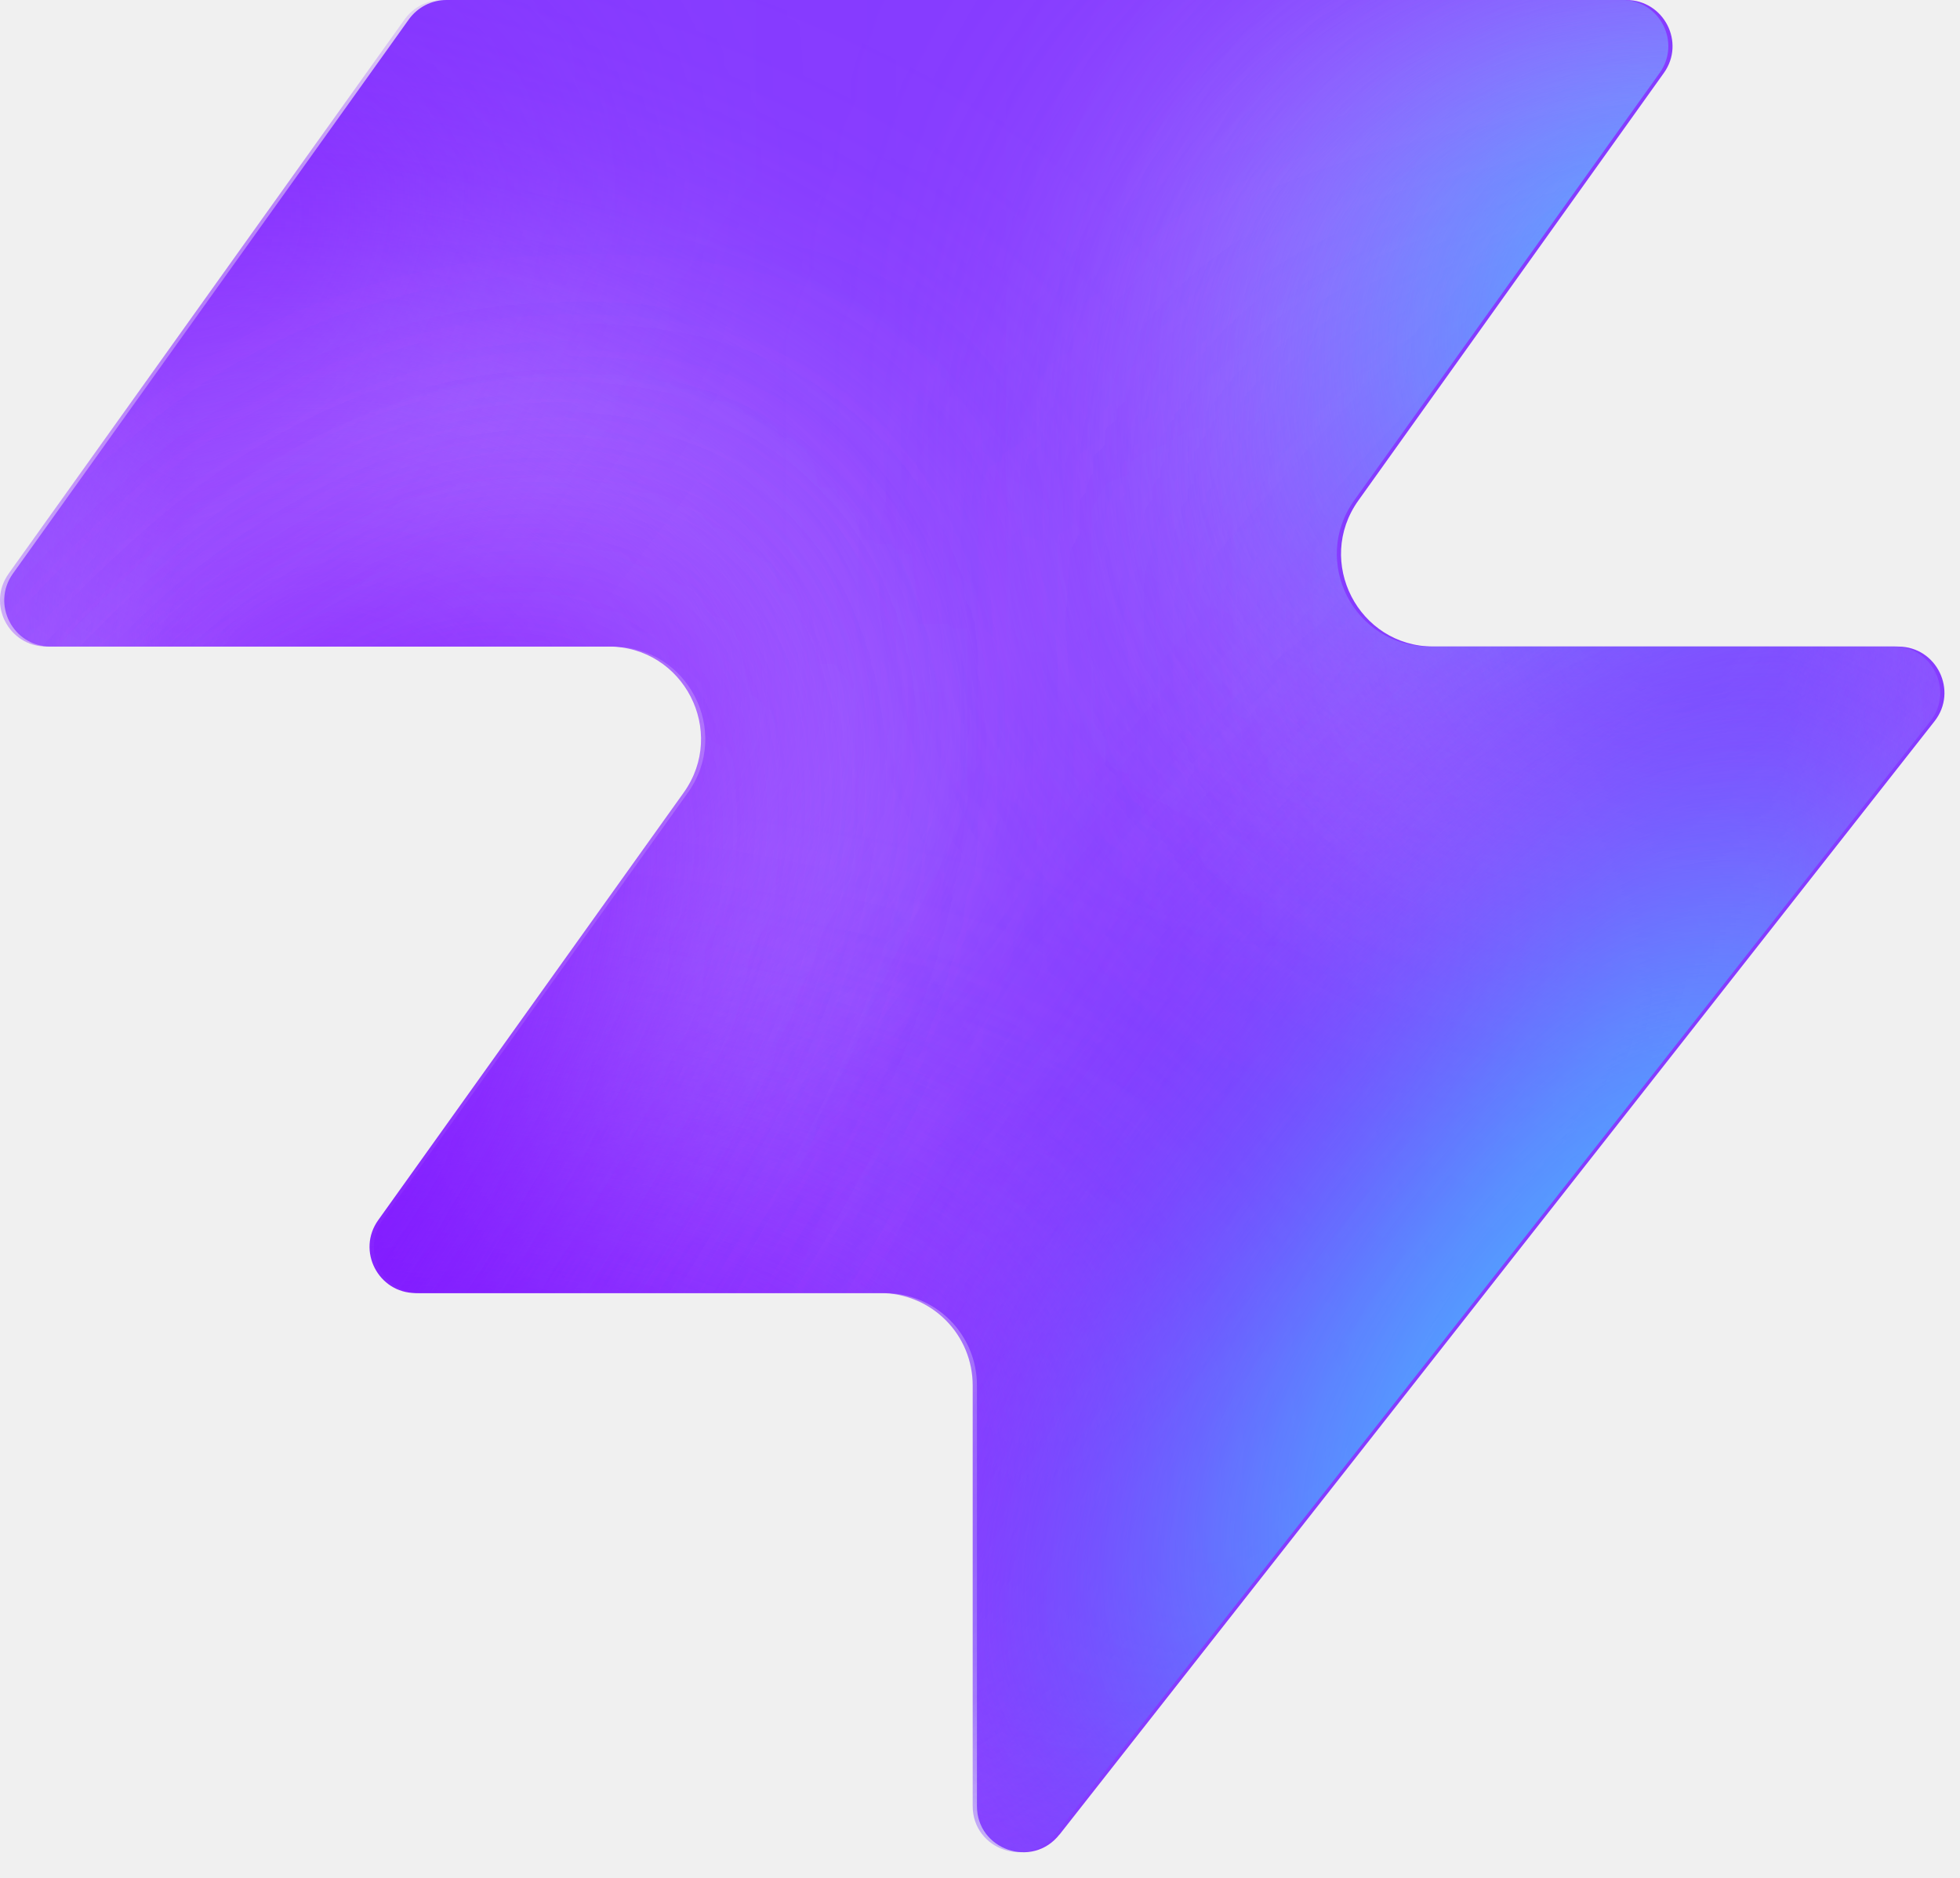
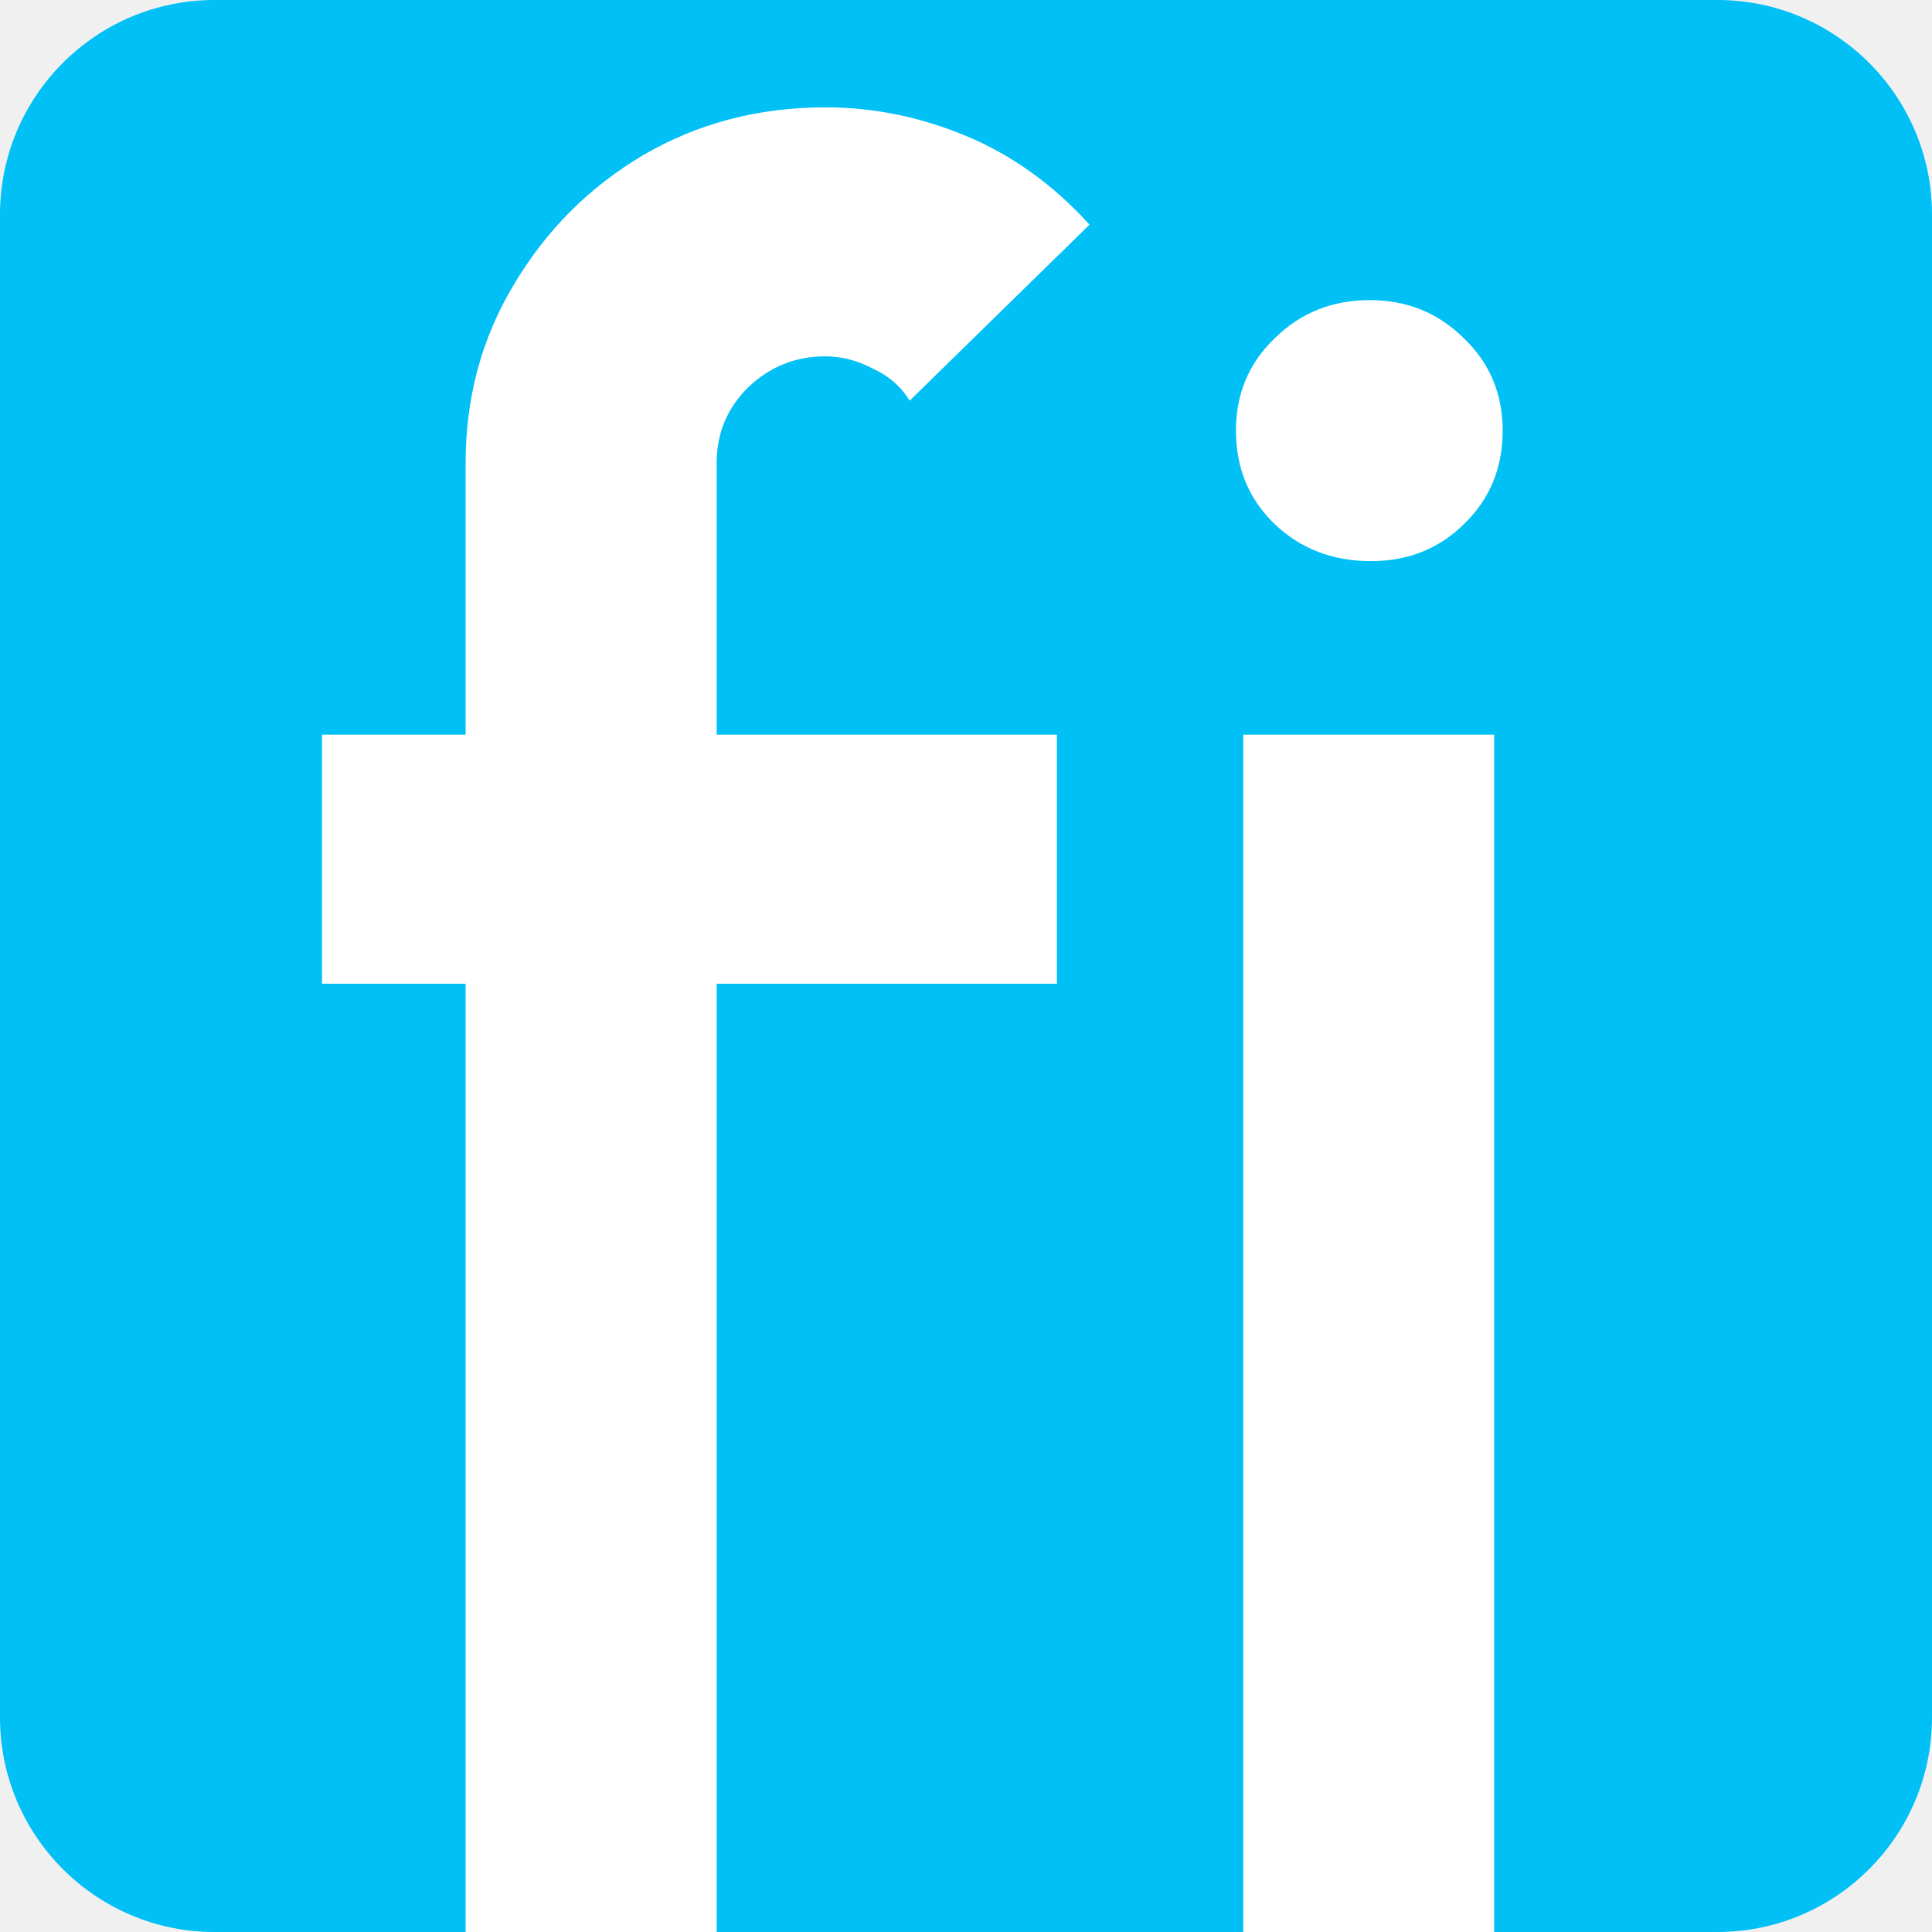
- <svg xmlns="http://www.w3.org/2000/svg" width="48" height="46" fill="none" viewBox="0 0 48 46">
-   <path fill="#863bff" d="M25.946 44.938c-.664.845-2.021.375-2.021-.698V33.937a2.26 2.26 0 0 0-2.262-2.262H10.287c-.92 0-1.456-1.04-.92-1.788l7.48-10.471c1.07-1.497 0-3.578-1.842-3.578H1.237c-.92 0-1.456-1.04-.92-1.788L10.013.474c.214-.297.556-.474.92-.474h28.894c.92 0 1.456 1.04.92 1.788l-7.48 10.471c-1.07 1.498 0 3.579 1.842 3.579h11.377c.943 0 1.473 1.088.89 1.83L25.947 44.94z" style="fill:#863bff;fill:color(display-p3 .525 .23 1);fill-opacity:1" />
-   <mask id="a" width="48" height="46" x="0" y="0" maskUnits="userSpaceOnUse" style="mask-type:alpha">
-     <path fill="#000" d="M25.842 44.938c-.664.844-2.021.375-2.021-.698V33.937a2.26 2.26 0 0 0-2.262-2.262H10.183c-.92 0-1.456-1.04-.92-1.788l7.48-10.471c1.07-1.498 0-3.579-1.842-3.579H1.133c-.92 0-1.456-1.04-.92-1.787L9.91.473c.214-.297.556-.474.92-.474h28.894c.92 0 1.456 1.04.92 1.788l-7.48 10.471c-1.07 1.498 0 3.578 1.842 3.578h11.377c.943 0 1.473 1.088.89 1.832L25.843 44.94z" style="fill:#000;fill-opacity:1" />
-   </mask>
-   <g mask="url(#a)">
-     <g filter="url(#b)">
-       <ellipse cx="5.508" cy="14.704" fill="#ede6ff" rx="5.508" ry="14.704" style="fill:#ede6ff;fill:color(display-p3 .927 .903 1);fill-opacity:1" transform="matrix(.00324 1 1 -.00324 -4.47 31.516)" />
-     </g>
-     <g filter="url(#c)">
-       <ellipse cx="10.399" cy="29.851" fill="#ede6ff" rx="10.399" ry="29.851" style="fill:#ede6ff;fill:color(display-p3 .927 .903 1);fill-opacity:1" transform="matrix(.00324 1 1 -.00324 -39.328 7.883)" />
-     </g>
-     <g filter="url(#d)">
-       <ellipse cx="5.508" cy="30.487" fill="#7e14ff" rx="5.508" ry="30.487" style="fill:#7e14ff;fill:color(display-p3 .492 .077 1);fill-opacity:1" transform="rotate(89.814 -25.913 -14.639)scale(1 -1)" />
-     </g>
-     <g filter="url(#e)">
-       <ellipse cx="5.508" cy="30.599" fill="#7e14ff" rx="5.508" ry="30.599" style="fill:#7e14ff;fill:color(display-p3 .492 .077 1);fill-opacity:1" transform="rotate(89.814 -32.644 -3.334)scale(1 -1)" />
-     </g>
-     <g filter="url(#f)">
-       <ellipse cx="5.508" cy="30.599" fill="#7e14ff" rx="5.508" ry="30.599" style="fill:#7e14ff;fill:color(display-p3 .492 .077 1);fill-opacity:1" transform="matrix(.00324 1 1 -.00324 -34.34 30.47)" />
-     </g>
-     <g filter="url(#g)">
-       <ellipse cx="14.072" cy="22.078" fill="#ede6ff" rx="14.072" ry="22.078" style="fill:#ede6ff;fill:color(display-p3 .927 .903 1);fill-opacity:1" transform="rotate(93.35 24.506 48.493)scale(-1 1)" />
-     </g>
-     <g filter="url(#h)">
-       <ellipse cx="3.47" cy="21.501" fill="#7e14ff" rx="3.47" ry="21.501" style="fill:#7e14ff;fill:color(display-p3 .492 .077 1);fill-opacity:1" transform="rotate(89.009 28.708 47.59)scale(-1 1)" />
-     </g>
-     <g filter="url(#i)">
-       <ellipse cx="3.47" cy="21.501" fill="#7e14ff" rx="3.47" ry="21.501" style="fill:#7e14ff;fill:color(display-p3 .492 .077 1);fill-opacity:1" transform="rotate(89.009 28.708 47.59)scale(-1 1)" />
-     </g>
-     <g filter="url(#j)">
-       <ellipse cx=".387" cy="8.972" fill="#7e14ff" rx="4.407" ry="29.108" style="fill:#7e14ff;fill:color(display-p3 .492 .077 1);fill-opacity:1" transform="rotate(39.51 .387 8.972)" />
-     </g>
-     <g filter="url(#k)">
-       <ellipse cx="47.523" cy="-6.092" fill="#7e14ff" rx="4.407" ry="29.108" style="fill:#7e14ff;fill:color(display-p3 .492 .077 1);fill-opacity:1" transform="rotate(37.892 47.523 -6.092)" />
-     </g>
-     <g filter="url(#l)">
-       <ellipse cx="41.412" cy="6.333" fill="#47bfff" rx="5.971" ry="9.665" style="fill:#47bfff;fill:color(display-p3 .28 .748 1);fill-opacity:1" transform="rotate(37.892 41.412 6.333)" />
-     </g>
-     <g filter="url(#m)">
-       <ellipse cx="-1.879" cy="38.332" fill="#7e14ff" rx="4.407" ry="29.108" style="fill:#7e14ff;fill:color(display-p3 .492 .077 1);fill-opacity:1" transform="rotate(37.892 -1.88 38.332)" />
-     </g>
-     <g filter="url(#n)">
-       <ellipse cx="-1.879" cy="38.332" fill="#7e14ff" rx="4.407" ry="29.108" style="fill:#7e14ff;fill:color(display-p3 .492 .077 1);fill-opacity:1" transform="rotate(37.892 -1.88 38.332)" />
-     </g>
-     <g filter="url(#o)">
-       <ellipse cx="35.651" cy="29.907" fill="#7e14ff" rx="4.407" ry="29.108" style="fill:#7e14ff;fill:color(display-p3 .492 .077 1);fill-opacity:1" transform="rotate(37.892 35.651 29.907)" />
-     </g>
-     <g filter="url(#p)">
-       <ellipse cx="38.418" cy="32.4" fill="#47bfff" rx="5.971" ry="15.297" style="fill:#47bfff;fill:color(display-p3 .28 .748 1);fill-opacity:1" transform="rotate(37.892 38.418 32.4)" />
-     </g>
-   </g>
-   <defs>
-     <filter id="b" width="60.045" height="41.654" x="-19.77" y="16.149" color-interpolation-filters="sRGB" filterUnits="userSpaceOnUse">
-       <feFlood flood-opacity="0" result="BackgroundImageFix" />
-       <feBlend in="SourceGraphic" in2="BackgroundImageFix" result="shape" />
-       <feGaussianBlur result="effect1_foregroundBlur_2002_17158" stdDeviation="7.659" />
-     </filter>
-     <filter id="c" width="90.34" height="51.437" x="-54.613" y="-7.533" color-interpolation-filters="sRGB" filterUnits="userSpaceOnUse">
-       <feFlood flood-opacity="0" result="BackgroundImageFix" />
-       <feBlend in="SourceGraphic" in2="BackgroundImageFix" result="shape" />
-       <feGaussianBlur result="effect1_foregroundBlur_2002_17158" stdDeviation="7.659" />
-     </filter>
-     <filter id="d" width="79.355" height="29.4" x="-49.64" y="2.03" color-interpolation-filters="sRGB" filterUnits="userSpaceOnUse">
-       <feFlood flood-opacity="0" result="BackgroundImageFix" />
-       <feBlend in="SourceGraphic" in2="BackgroundImageFix" result="shape" />
-       <feGaussianBlur result="effect1_foregroundBlur_2002_17158" stdDeviation="4.596" />
-     </filter>
-     <filter id="e" width="79.579" height="29.4" x="-45.045" y="20.029" color-interpolation-filters="sRGB" filterUnits="userSpaceOnUse">
-       <feFlood flood-opacity="0" result="BackgroundImageFix" />
-       <feBlend in="SourceGraphic" in2="BackgroundImageFix" result="shape" />
-       <feGaussianBlur result="effect1_foregroundBlur_2002_17158" stdDeviation="4.596" />
-     </filter>
-     <filter id="f" width="79.579" height="29.4" x="-43.513" y="21.178" color-interpolation-filters="sRGB" filterUnits="userSpaceOnUse">
-       <feFlood flood-opacity="0" result="BackgroundImageFix" />
-       <feBlend in="SourceGraphic" in2="BackgroundImageFix" result="shape" />
-       <feGaussianBlur result="effect1_foregroundBlur_2002_17158" stdDeviation="4.596" />
-     </filter>
-     <filter id="g" width="74.749" height="58.852" x="15.756" y="-17.901" color-interpolation-filters="sRGB" filterUnits="userSpaceOnUse">
-       <feFlood flood-opacity="0" result="BackgroundImageFix" />
-       <feBlend in="SourceGraphic" in2="BackgroundImageFix" result="shape" />
-       <feGaussianBlur result="effect1_foregroundBlur_2002_17158" stdDeviation="7.659" />
-     </filter>
-     <filter id="h" width="61.377" height="25.362" x="23.548" y="2.284" color-interpolation-filters="sRGB" filterUnits="userSpaceOnUse">
-       <feFlood flood-opacity="0" result="BackgroundImageFix" />
-       <feBlend in="SourceGraphic" in2="BackgroundImageFix" result="shape" />
-       <feGaussianBlur result="effect1_foregroundBlur_2002_17158" stdDeviation="4.596" />
-     </filter>
-     <filter id="i" width="61.377" height="25.362" x="23.548" y="2.284" color-interpolation-filters="sRGB" filterUnits="userSpaceOnUse">
-       <feFlood flood-opacity="0" result="BackgroundImageFix" />
-       <feBlend in="SourceGraphic" in2="BackgroundImageFix" result="shape" />
-       <feGaussianBlur result="effect1_foregroundBlur_2002_17158" stdDeviation="4.596" />
-     </filter>
-     <filter id="j" width="56.045" height="63.649" x="-27.636" y="-22.853" color-interpolation-filters="sRGB" filterUnits="userSpaceOnUse">
-       <feFlood flood-opacity="0" result="BackgroundImageFix" />
-       <feBlend in="SourceGraphic" in2="BackgroundImageFix" result="shape" />
-       <feGaussianBlur result="effect1_foregroundBlur_2002_17158" stdDeviation="4.596" />
-     </filter>
-     <filter id="k" width="54.814" height="64.646" x="20.116" y="-38.415" color-interpolation-filters="sRGB" filterUnits="userSpaceOnUse">
-       <feFlood flood-opacity="0" result="BackgroundImageFix" />
-       <feBlend in="SourceGraphic" in2="BackgroundImageFix" result="shape" />
-       <feGaussianBlur result="effect1_foregroundBlur_2002_17158" stdDeviation="4.596" />
-     </filter>
-     <filter id="l" width="33.541" height="35.313" x="24.641" y="-11.323" color-interpolation-filters="sRGB" filterUnits="userSpaceOnUse">
-       <feFlood flood-opacity="0" result="BackgroundImageFix" />
-       <feBlend in="SourceGraphic" in2="BackgroundImageFix" result="shape" />
-       <feGaussianBlur result="effect1_foregroundBlur_2002_17158" stdDeviation="4.596" />
-     </filter>
-     <filter id="m" width="54.814" height="64.646" x="-29.286" y="6.009" color-interpolation-filters="sRGB" filterUnits="userSpaceOnUse">
-       <feFlood flood-opacity="0" result="BackgroundImageFix" />
-       <feBlend in="SourceGraphic" in2="BackgroundImageFix" result="shape" />
-       <feGaussianBlur result="effect1_foregroundBlur_2002_17158" stdDeviation="4.596" />
-     </filter>
-     <filter id="n" width="54.814" height="64.646" x="-29.286" y="6.009" color-interpolation-filters="sRGB" filterUnits="userSpaceOnUse">
-       <feFlood flood-opacity="0" result="BackgroundImageFix" />
-       <feBlend in="SourceGraphic" in2="BackgroundImageFix" result="shape" />
-       <feGaussianBlur result="effect1_foregroundBlur_2002_17158" stdDeviation="4.596" />
-     </filter>
-     <filter id="o" width="54.814" height="64.646" x="8.244" y="-2.416" color-interpolation-filters="sRGB" filterUnits="userSpaceOnUse">
-       <feFlood flood-opacity="0" result="BackgroundImageFix" />
-       <feBlend in="SourceGraphic" in2="BackgroundImageFix" result="shape" />
-       <feGaussianBlur result="effect1_foregroundBlur_2002_17158" stdDeviation="4.596" />
-     </filter>
-     <filter id="p" width="39.409" height="43.623" x="18.713" y="10.588" color-interpolation-filters="sRGB" filterUnits="userSpaceOnUse">
-       <feFlood flood-opacity="0" result="BackgroundImageFix" />
-       <feBlend in="SourceGraphic" in2="BackgroundImageFix" result="shape" />
-       <feGaussianBlur result="effect1_foregroundBlur_2002_17158" stdDeviation="4.596" />
-     </filter>
-   </defs>
+ <svg xmlns="http://www.w3.org/2000/svg" width="18" height="18" viewBox="0 0 18 18" fill="none">
+   <rect width="18" height="18" rx="2" fill="#00C0F5" />
+   <path d="M6.677 4.313V6.845H9.847V9.165H6.677V18H4.338V9.165H3V6.845H4.338V4.313C4.338 3.703 4.488 3.149 4.788 2.651C5.088 2.145 5.489 1.744 5.991 1.446C6.5 1.149 7.066 1 7.688 1C8.138 1 8.577 1.089 9.004 1.268C9.431 1.446 9.813 1.721 10.151 2.093L8.475 3.733C8.393 3.599 8.277 3.499 8.127 3.432C7.985 3.357 7.838 3.32 7.688 3.32C7.411 3.32 7.171 3.417 6.969 3.61C6.774 3.804 6.677 4.038 6.677 4.313Z" fill="white" />
+   <path d="M11.583 6.845H13.921V18H11.583V6.845ZM12.774 5.228C12.415 5.228 12.115 5.112 11.875 4.882C11.635 4.651 11.515 4.361 11.515 4.012C11.515 3.67 11.635 3.383 11.875 3.153C12.115 2.915 12.411 2.796 12.763 2.796C13.108 2.796 13.4 2.915 13.64 3.153C13.88 3.383 14 3.67 14 4.012C14 4.361 13.88 4.651 13.64 4.882C13.408 5.112 13.119 5.228 12.774 5.228Z" fill="white" />
</svg>
